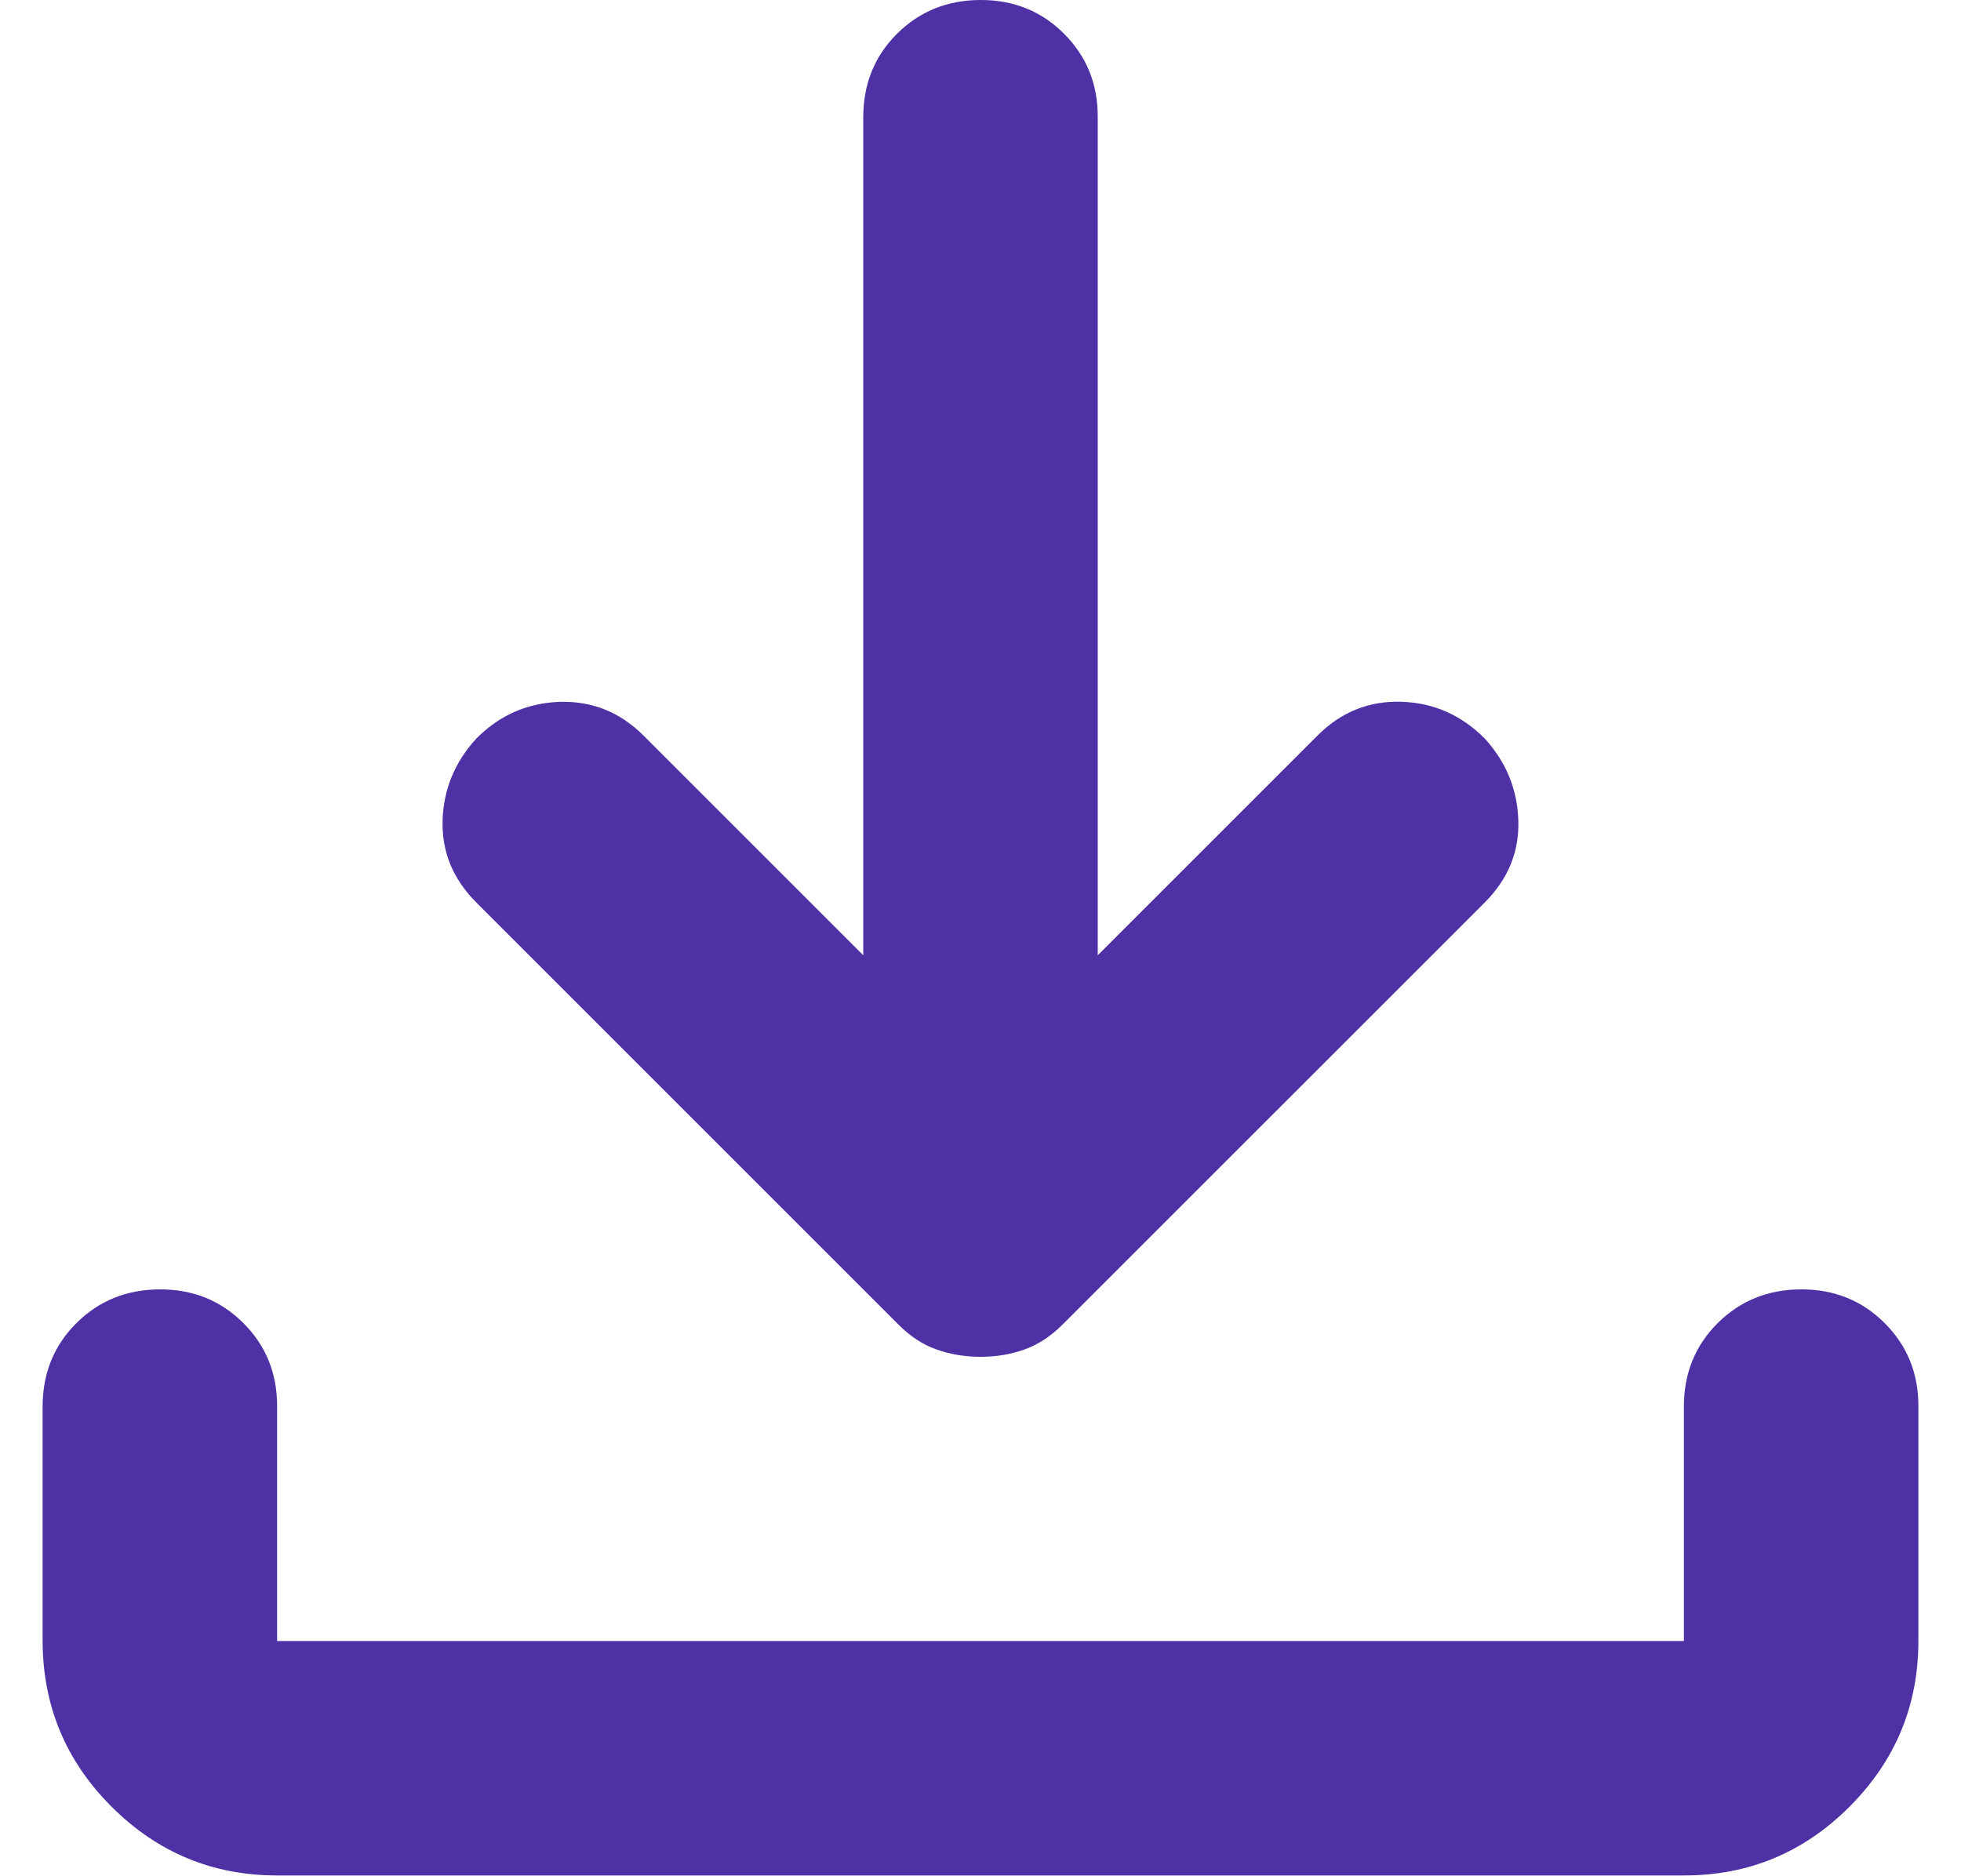
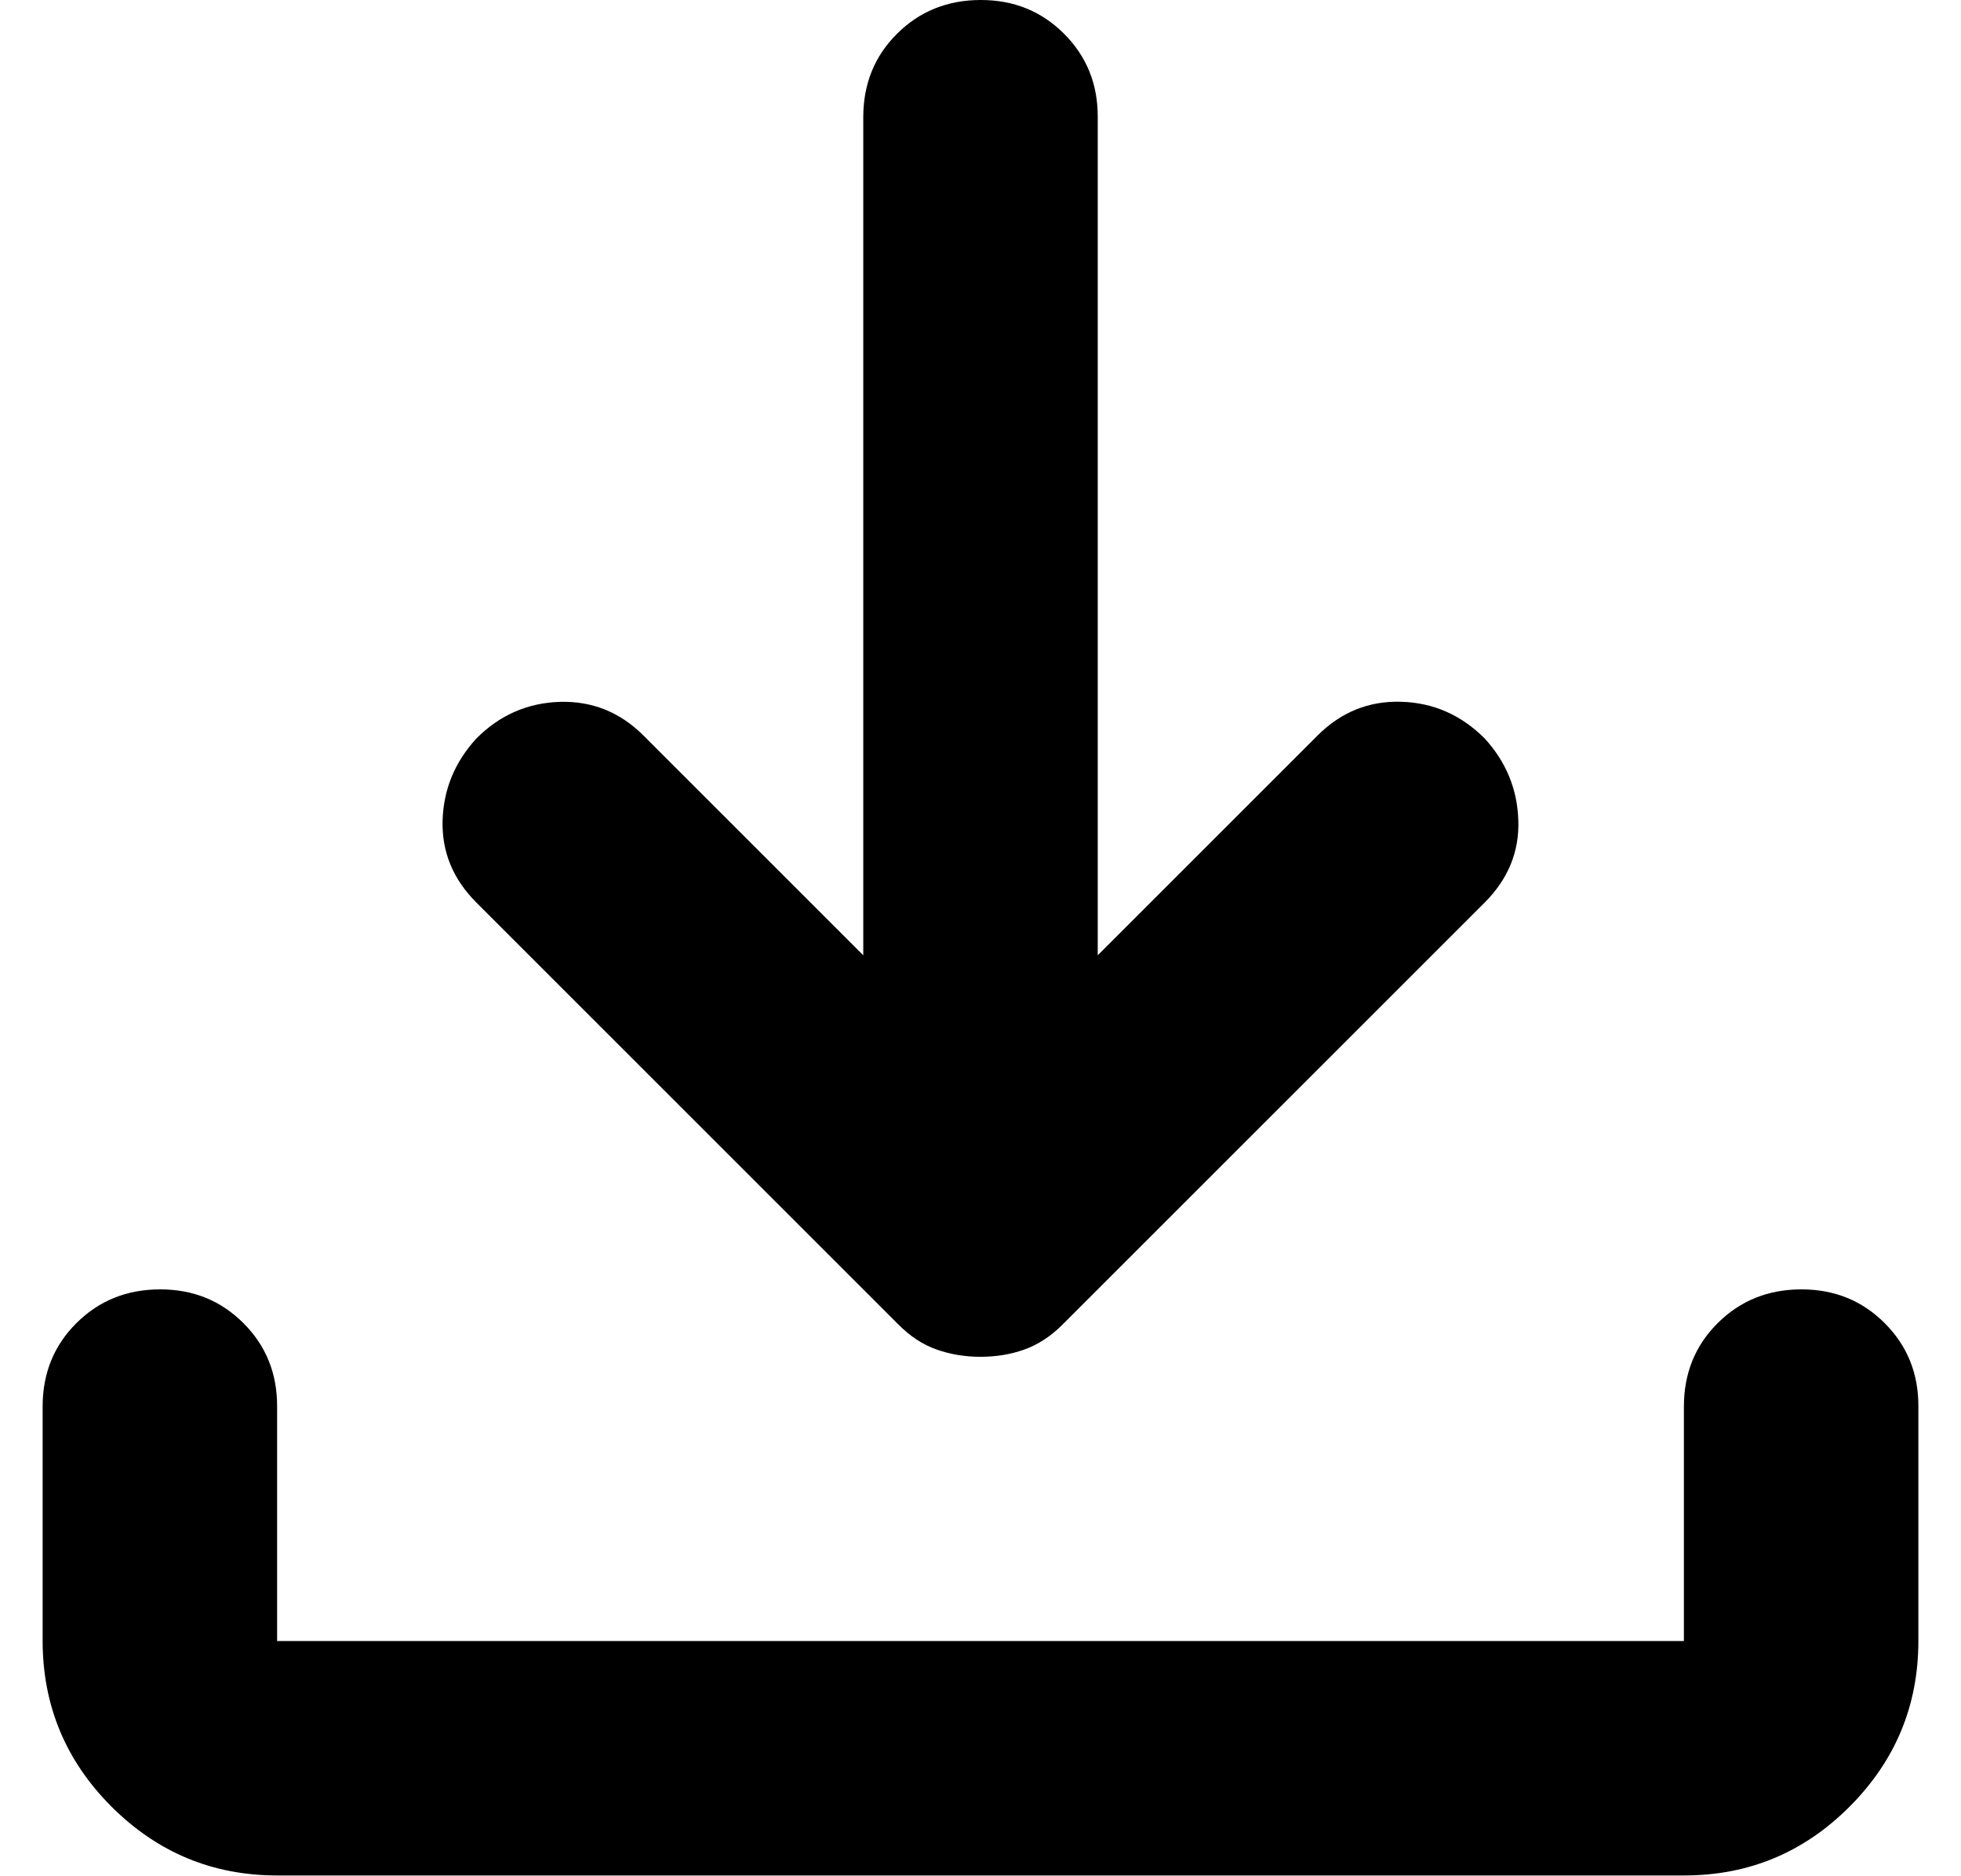
<svg xmlns="http://www.w3.org/2000/svg" width="23" height="22" viewBox="0 0 23 22" fill="none">
-   <path d="M11.5 15.916C11.317 15.916 11.145 15.887 10.984 15.83C10.824 15.774 10.675 15.676 10.537 15.537L5.588 10.588C5.312 10.312 5.181 9.992 5.191 9.625C5.202 9.258 5.335 8.938 5.588 8.662C5.862 8.387 6.189 8.245 6.568 8.233C6.946 8.223 7.273 8.354 7.547 8.628L10.125 11.206V1.375C10.125 0.985 10.257 0.659 10.521 0.396C10.785 0.133 11.111 0.001 11.5 4.74137e-06C11.889 -0.001 12.215 0.131 12.48 0.396C12.745 0.661 12.877 0.987 12.875 1.375V11.206L15.453 8.628C15.728 8.353 16.055 8.221 16.433 8.232C16.812 8.243 17.138 8.387 17.413 8.662C17.665 8.938 17.797 9.258 17.808 9.625C17.82 9.992 17.688 10.312 17.413 10.588L12.463 15.537C12.325 15.675 12.176 15.773 12.016 15.83C11.855 15.888 11.683 15.916 11.5 15.916ZM3.25 22C2.494 22 1.847 21.731 1.308 21.193C0.77 20.655 0.501 20.007 0.5 19.25V16.5C0.5 16.11 0.632 15.784 0.896 15.521C1.16 15.258 1.486 15.126 1.875 15.125C2.264 15.124 2.59 15.256 2.855 15.521C3.12 15.786 3.252 16.112 3.25 16.5V19.25H19.75V16.5C19.75 16.11 19.882 15.784 20.146 15.521C20.41 15.258 20.736 15.126 21.125 15.125C21.514 15.124 21.84 15.256 22.105 15.521C22.37 15.786 22.502 16.112 22.5 16.5V19.25C22.5 20.006 22.231 20.654 21.693 21.193C21.155 21.732 20.507 22.001 19.75 22H3.25Z" fill="#4E31A5" />
+   <path d="M11.5 15.916C11.317 15.916 11.145 15.887 10.984 15.83C10.824 15.774 10.675 15.676 10.537 15.537L5.588 10.588C5.312 10.312 5.181 9.992 5.191 9.625C5.202 9.258 5.335 8.938 5.588 8.662C5.862 8.387 6.189 8.245 6.568 8.233C6.946 8.223 7.273 8.354 7.547 8.628L10.125 11.206V1.375C10.125 0.985 10.257 0.659 10.521 0.396C10.785 0.133 11.111 0.001 11.5 4.74137e-06C11.889 -0.001 12.215 0.131 12.48 0.396C12.745 0.661 12.877 0.987 12.875 1.375V11.206L15.453 8.628C15.728 8.353 16.055 8.221 16.433 8.232C16.812 8.243 17.138 8.387 17.413 8.662C17.665 8.938 17.797 9.258 17.808 9.625C17.82 9.992 17.688 10.312 17.413 10.588L12.463 15.537C12.325 15.675 12.176 15.773 12.016 15.83C11.855 15.888 11.683 15.916 11.5 15.916ZM3.25 22C2.494 22 1.847 21.731 1.308 21.193C0.77 20.655 0.501 20.007 0.5 19.25V16.5C0.5 16.11 0.632 15.784 0.896 15.521C1.16 15.258 1.486 15.126 1.875 15.125C2.264 15.124 2.59 15.256 2.855 15.521C3.12 15.786 3.252 16.112 3.25 16.5V19.25H19.75V16.5C19.75 16.11 19.882 15.784 20.146 15.521C20.41 15.258 20.736 15.126 21.125 15.125C21.514 15.124 21.84 15.256 22.105 15.521C22.37 15.786 22.502 16.112 22.5 16.5V19.25C22.5 20.006 22.231 20.654 21.693 21.193C21.155 21.732 20.507 22.001 19.75 22H3.25Z" fill="currentColor" />
</svg>
